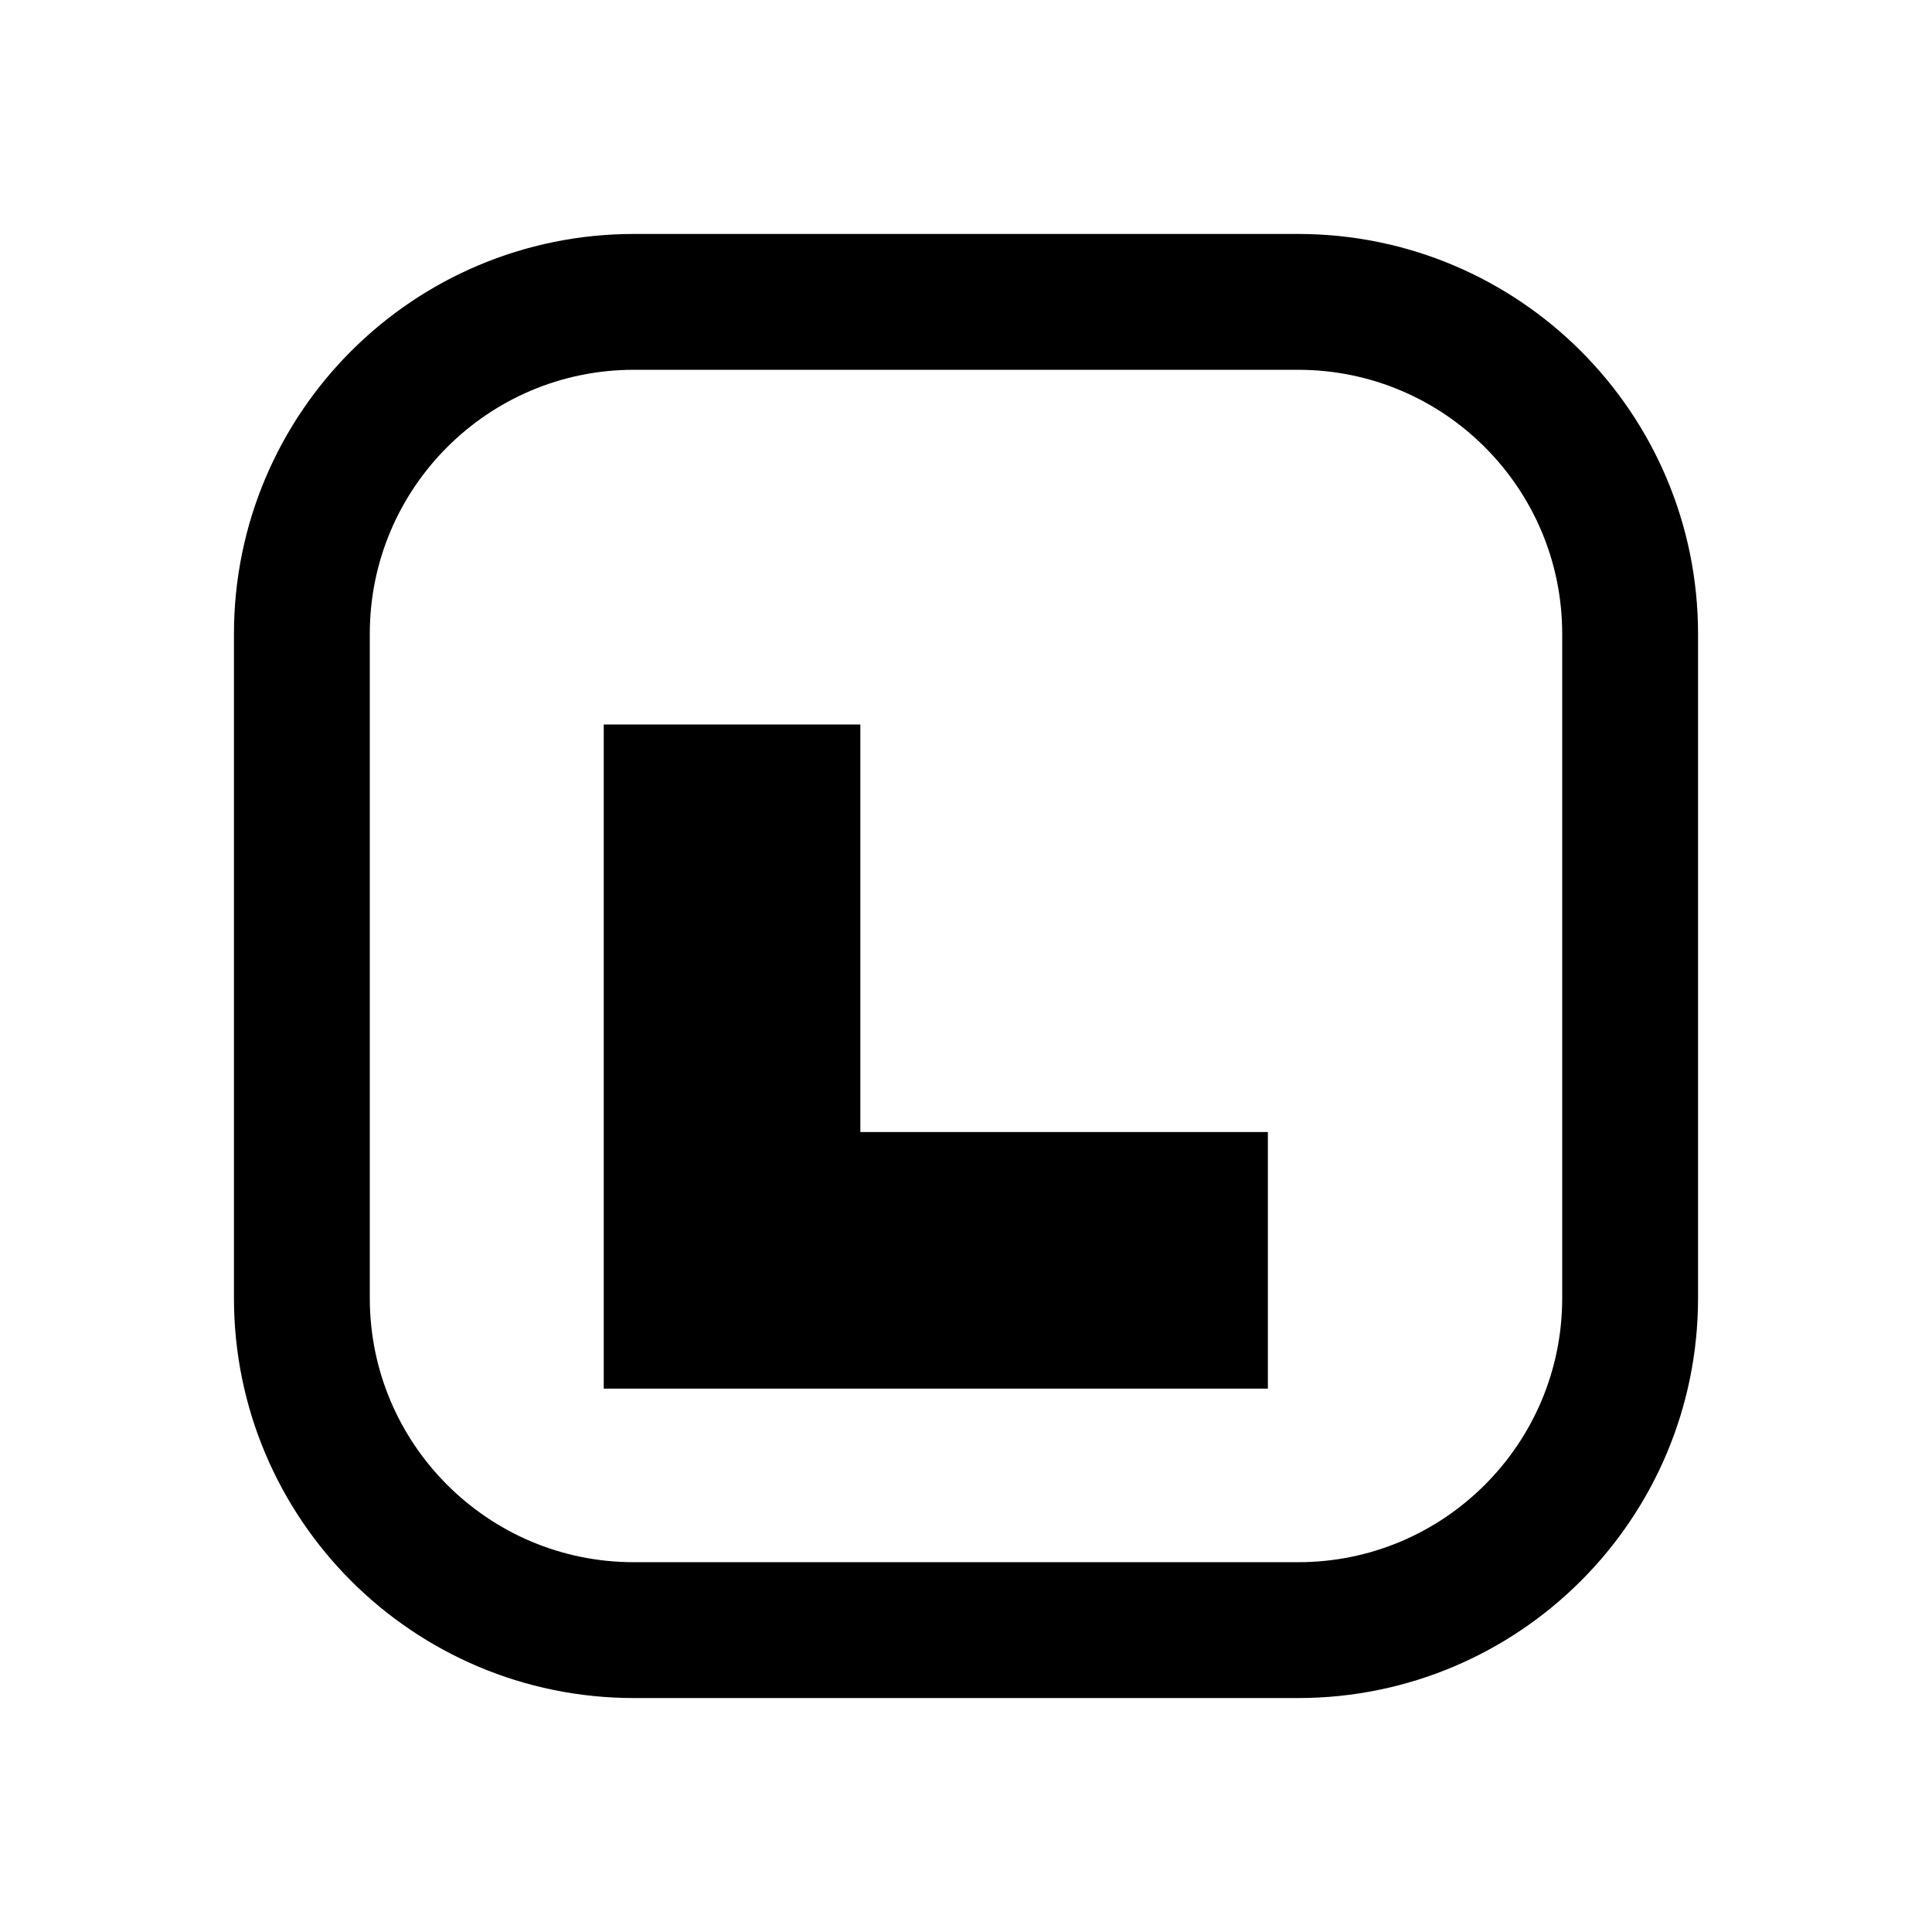
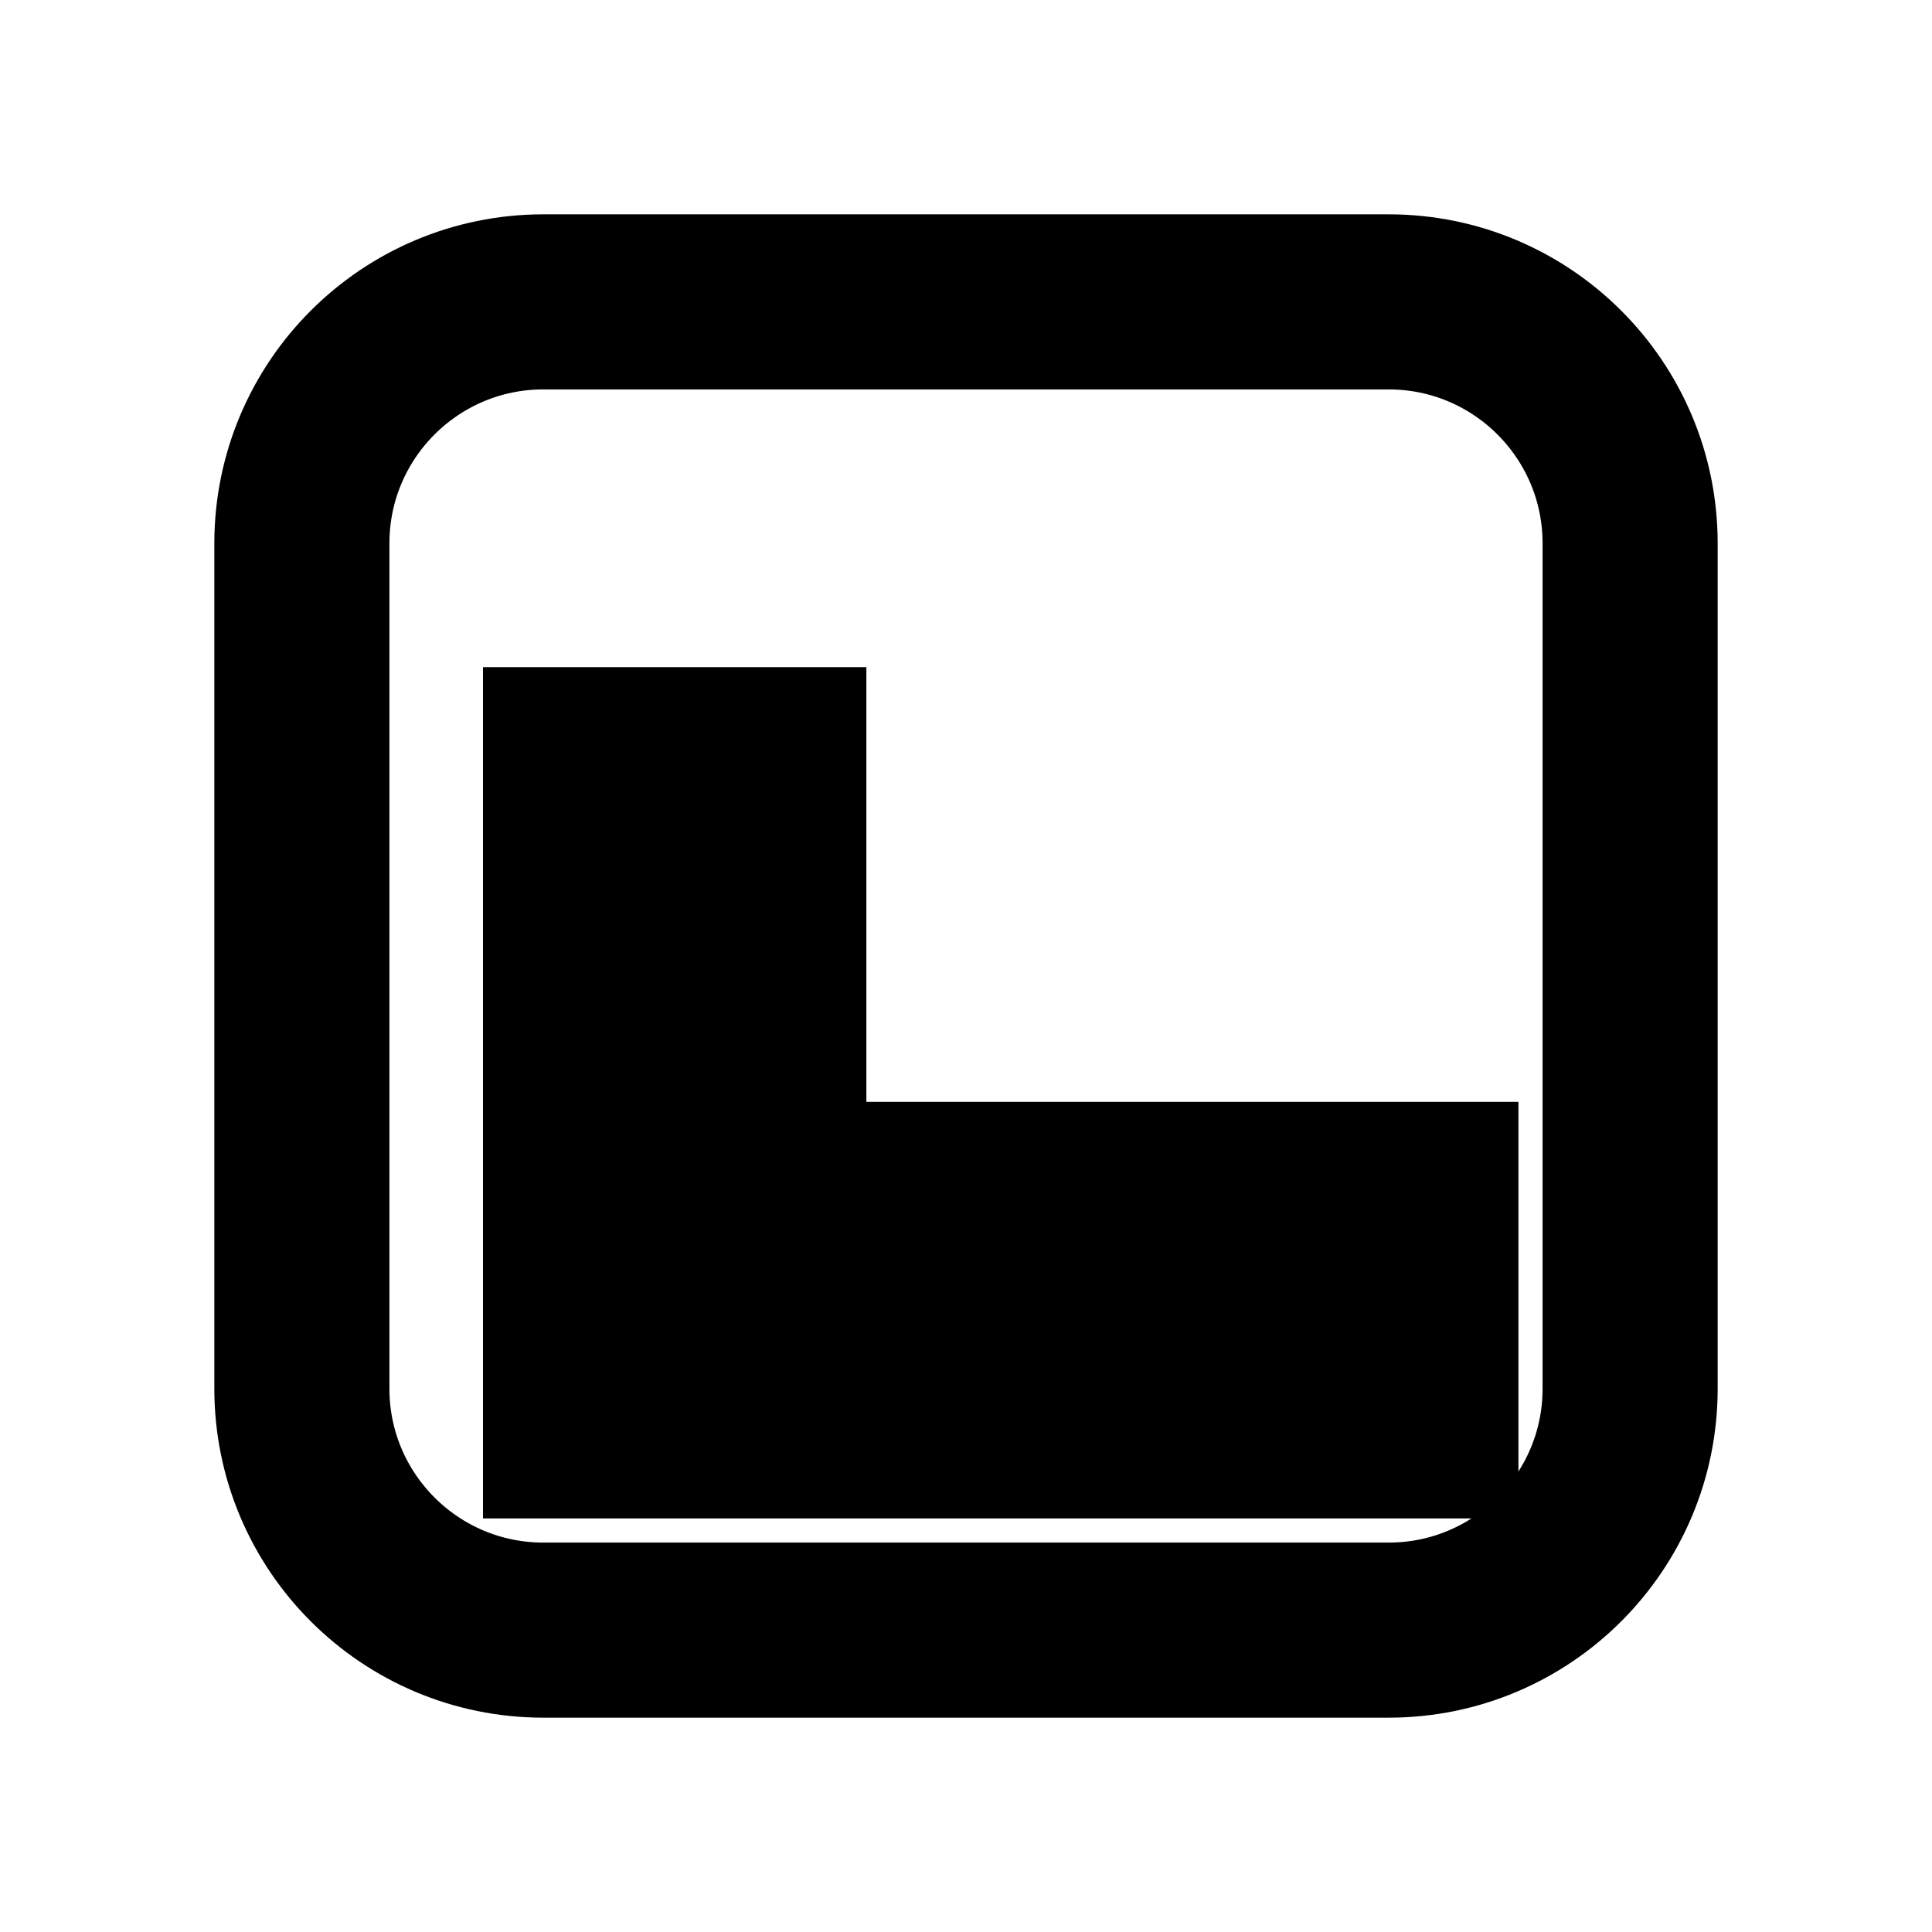
<svg xmlns="http://www.w3.org/2000/svg" viewBox="0 0 32 32" fill="none" aria-hidden="true">
-   <rect x="5" y="5" width="22" height="22" rx="5.5" stroke="currentColor" stroke-width="2.25" />
-   <path fill="currentColor" d="M10 23V12h4.25v6.75H21v4.25H10z" />
+   <rect x="5" y="5" width="22" height="22" rx="4" stroke="currentColor" stroke-width="2.9" />
+   <path fill="currentColor" d="M8 25.15V11.05H14.35V18.25H25.15V25.15H8Z" />
</svg>
